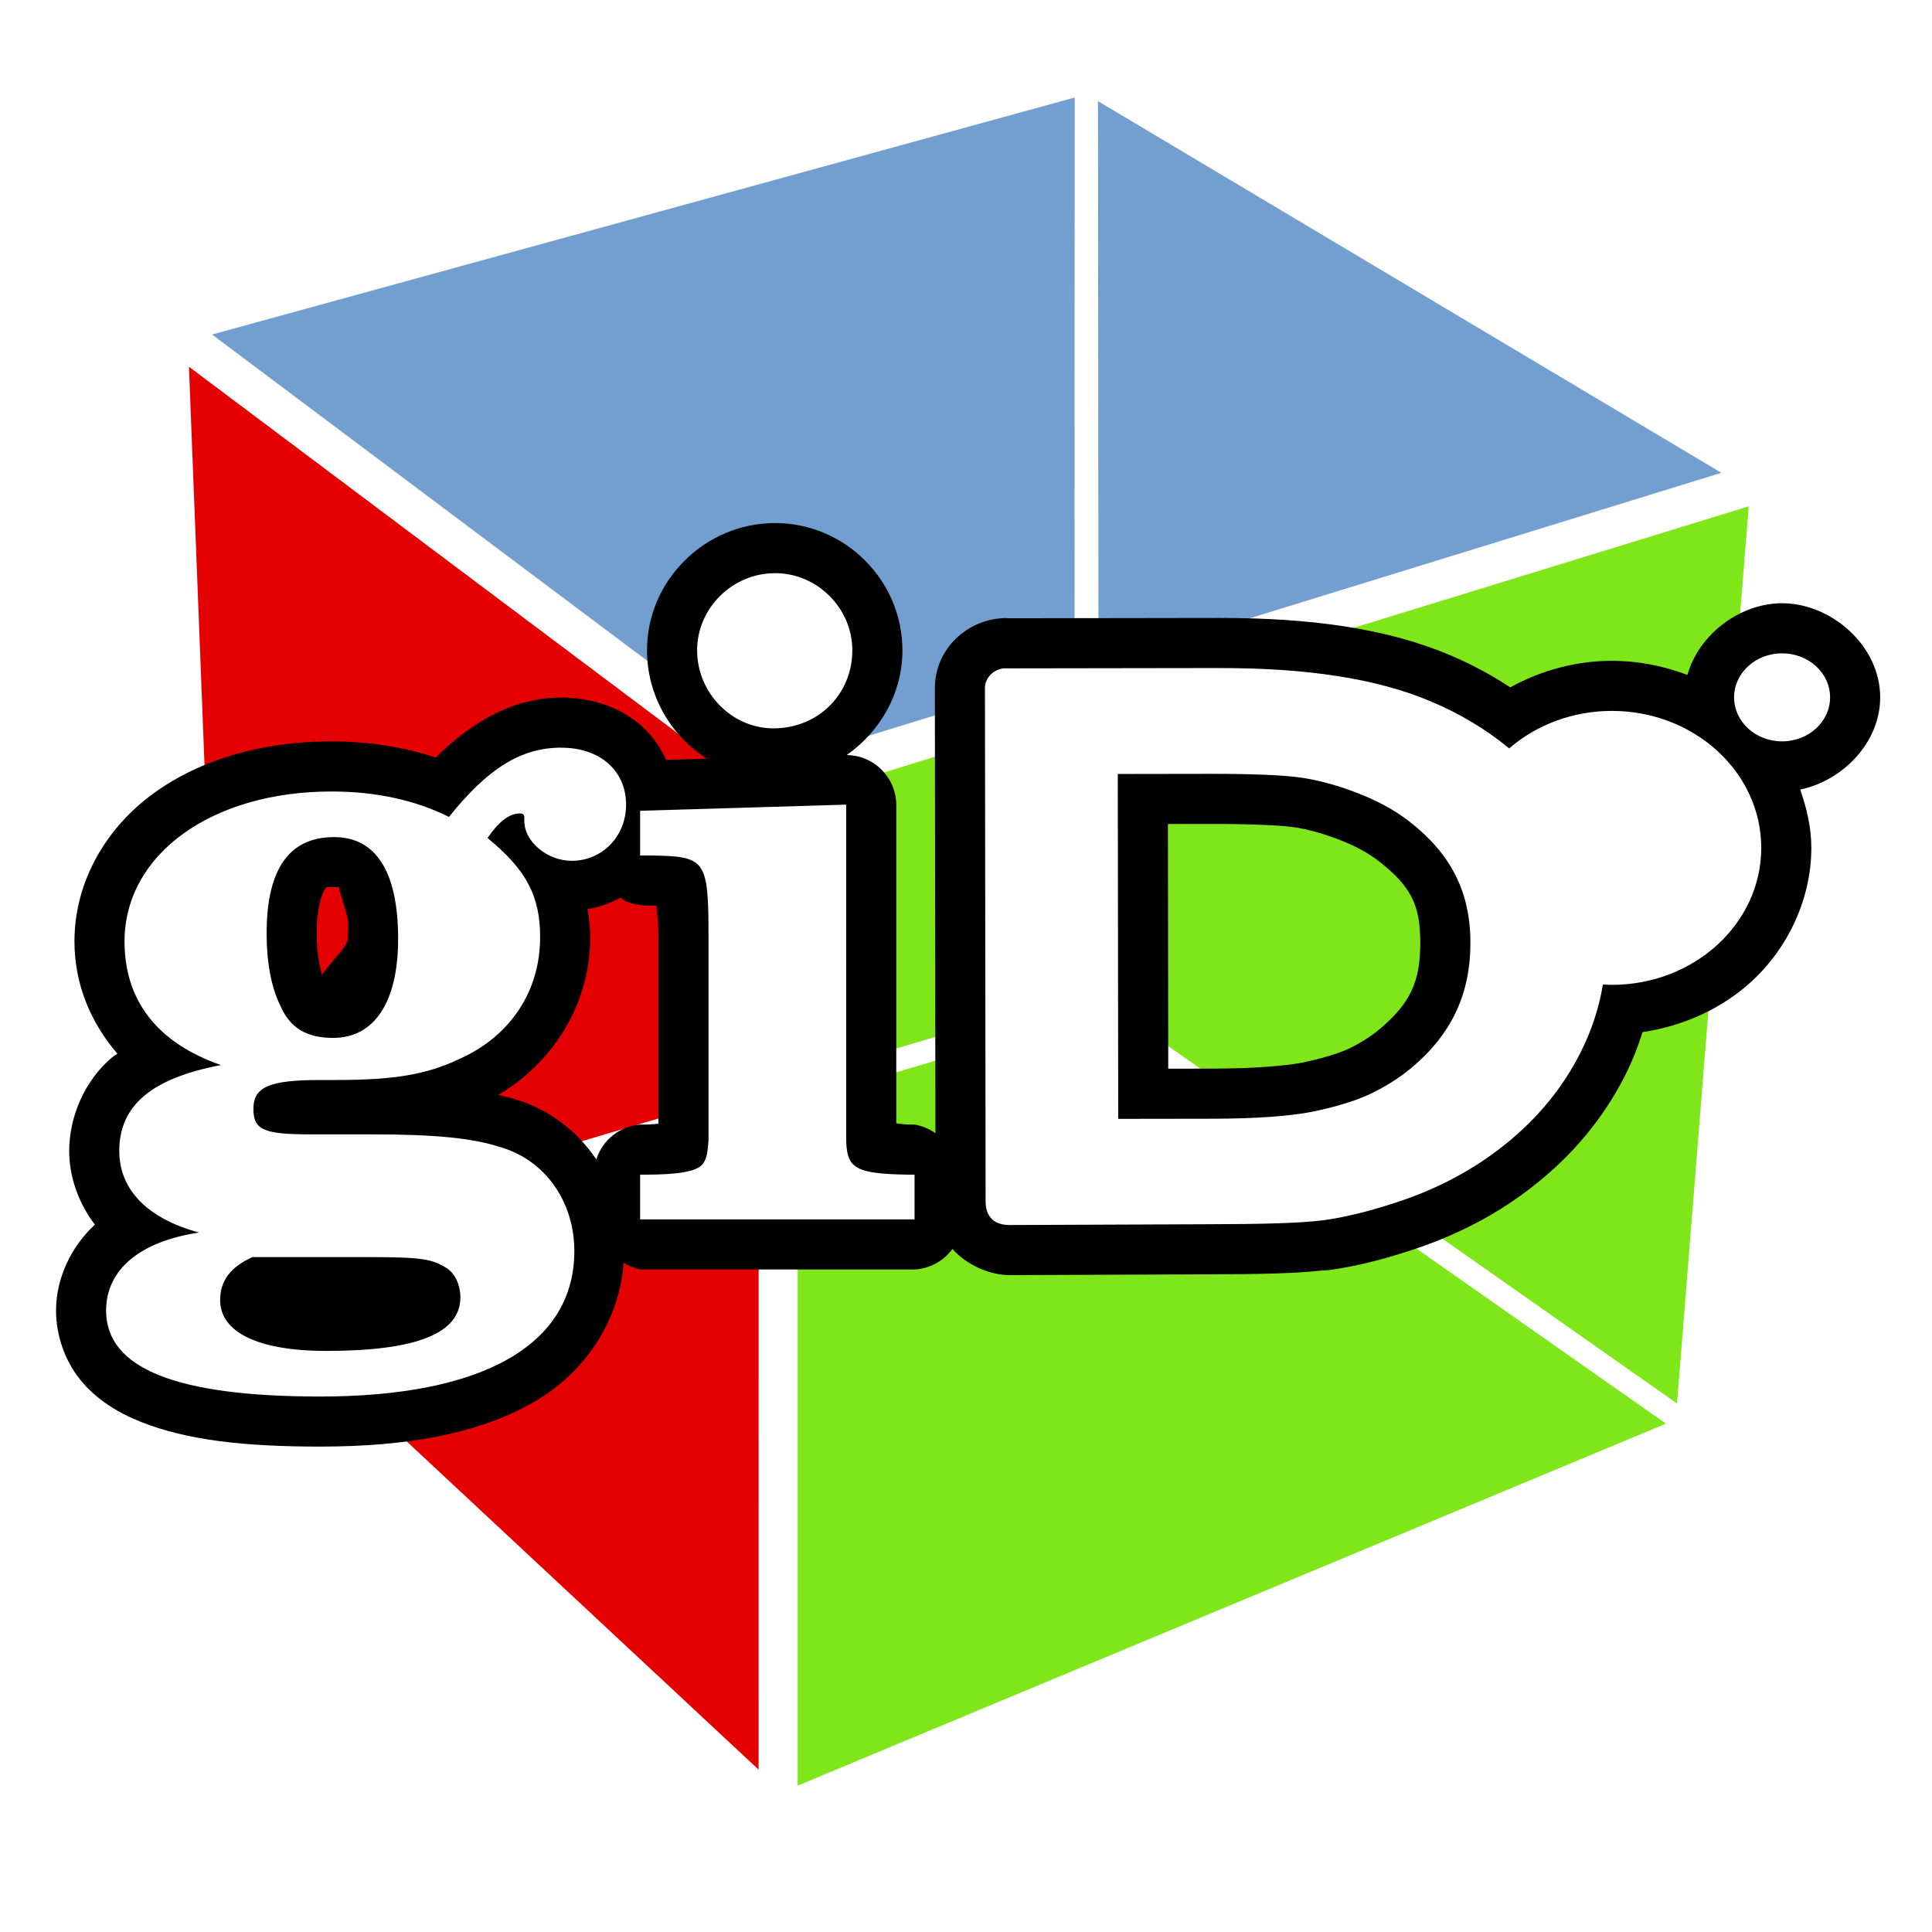
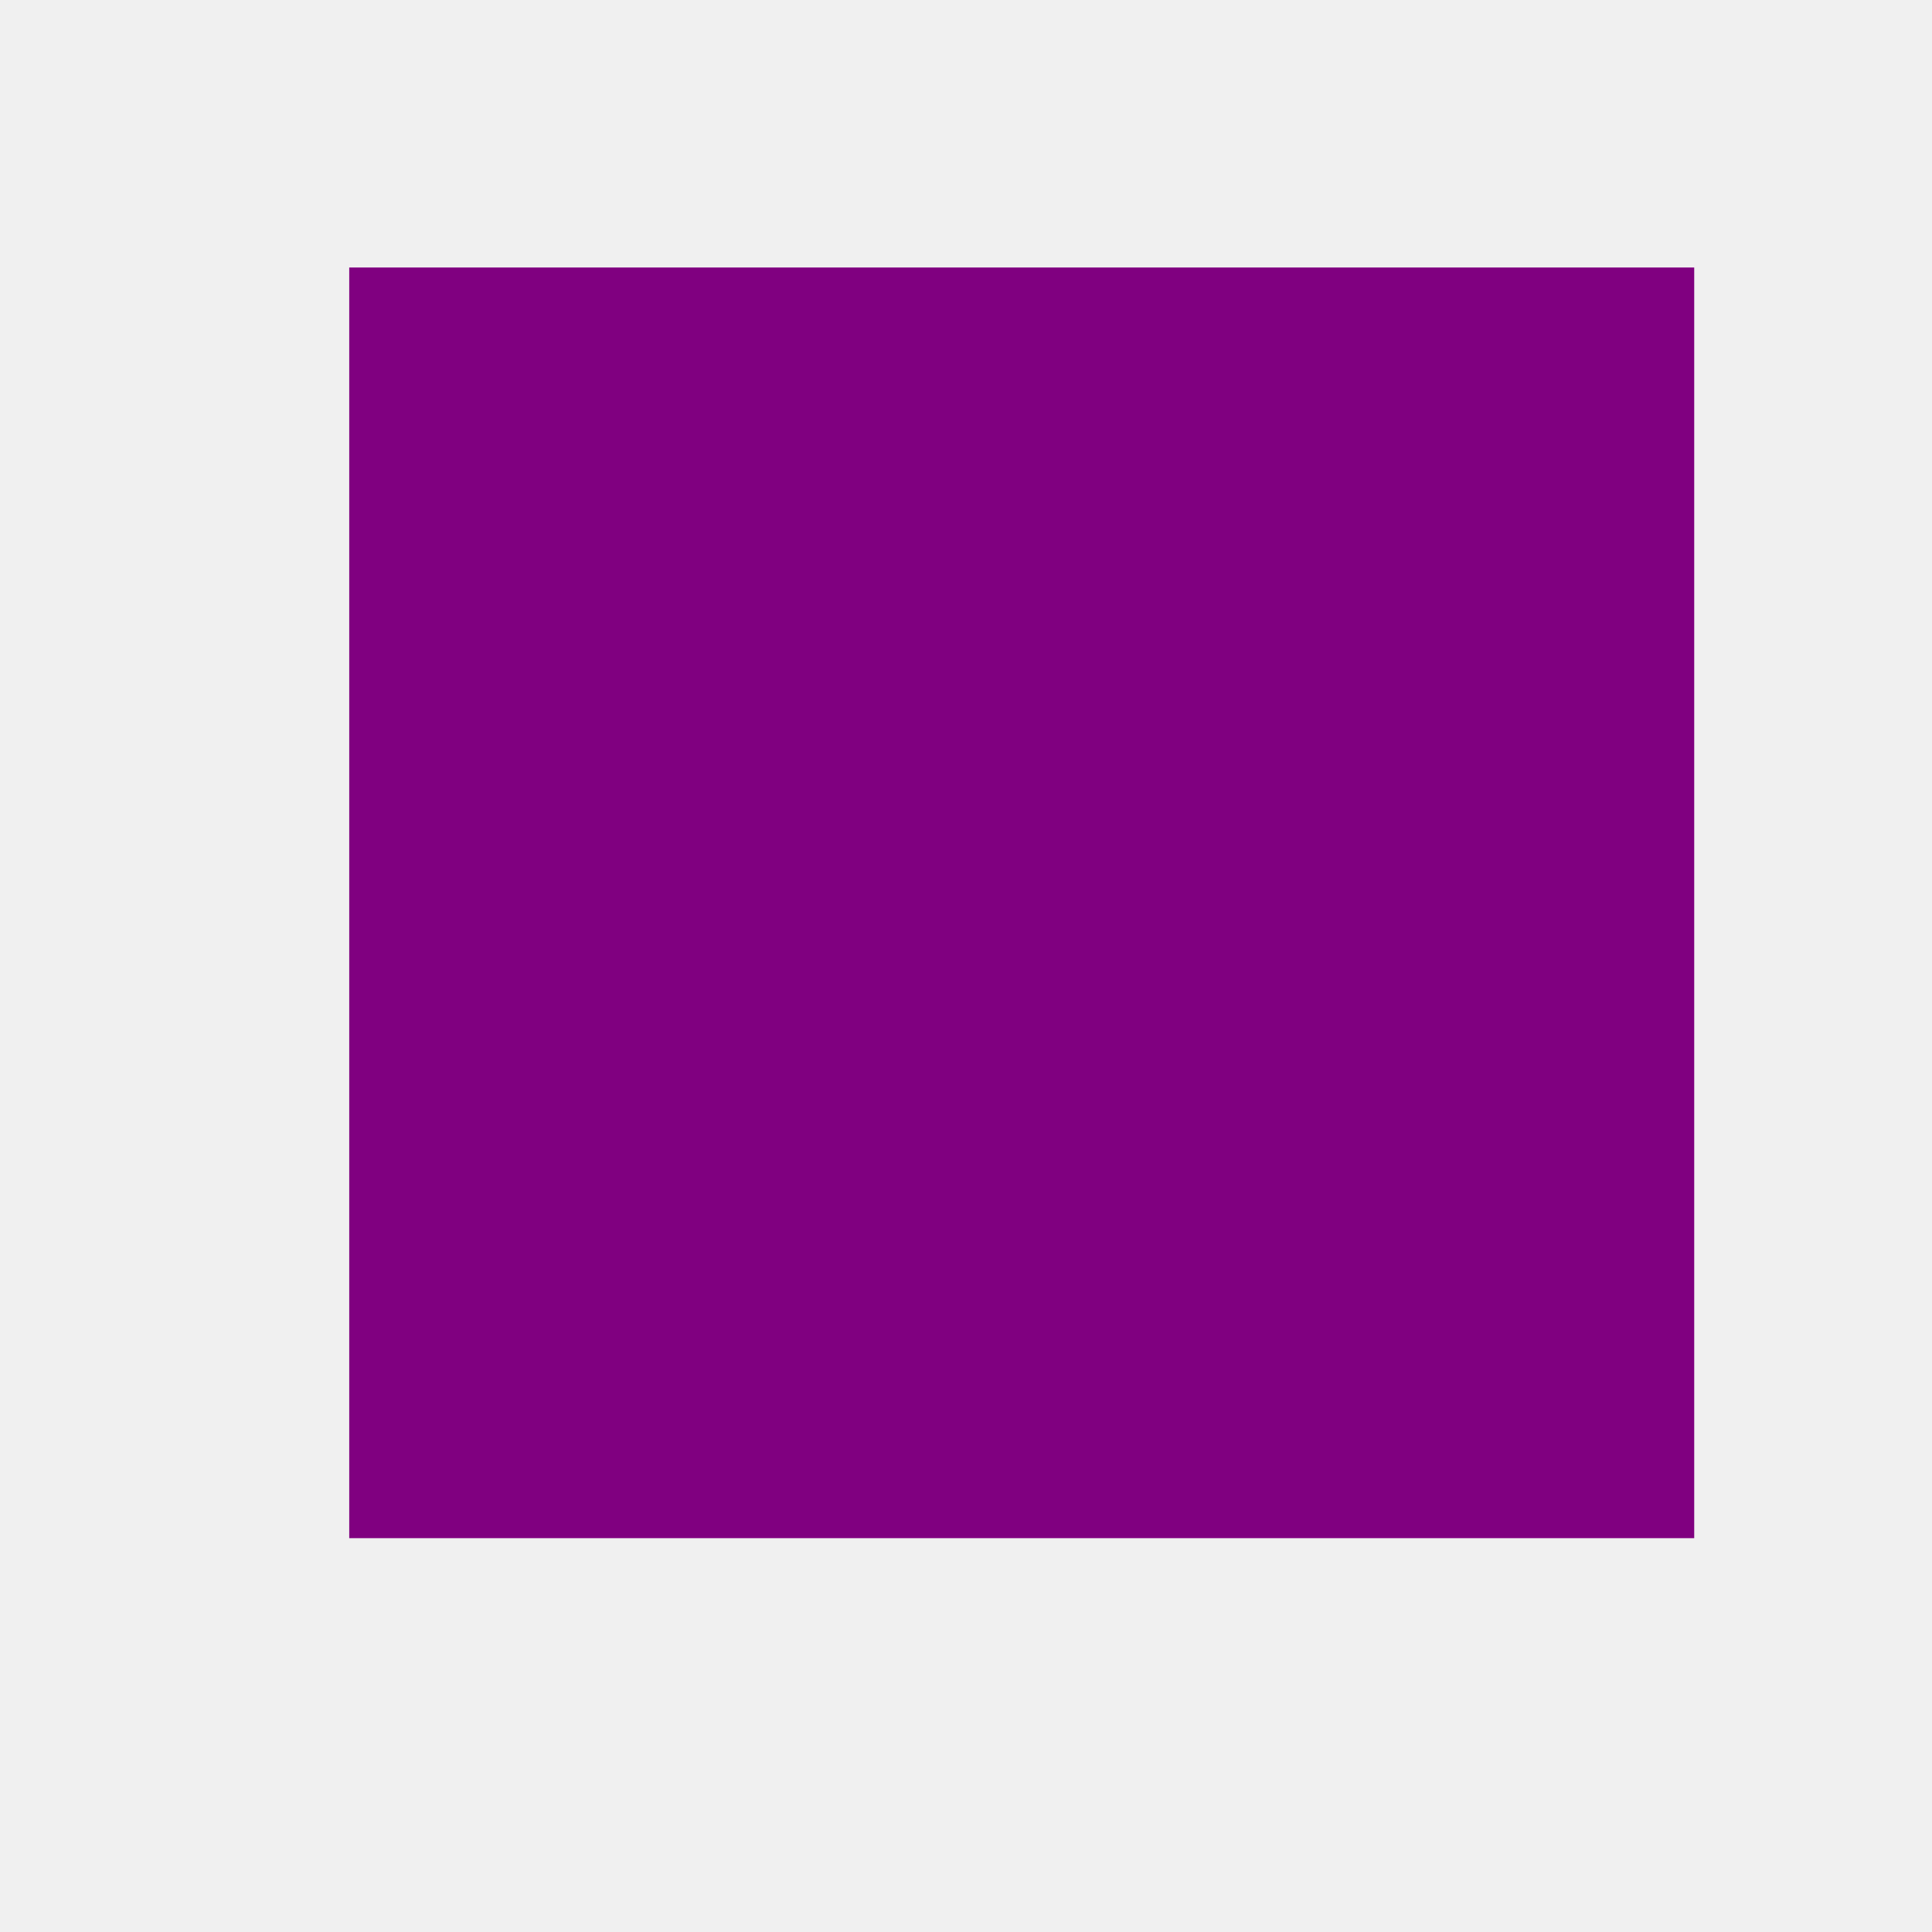
<svg xmlns="http://www.w3.org/2000/svg" width="68.792mm" height="68.792mm" version="1.1" viewBox="0 0 68.792 68.792" xml:space="preserve" id="svg30">
  <defs id="defs34" />
-   <g transform="matrix(0.5416667,0,0,0.5416667,75.66,50.42267)" stroke-linecap="square" stroke-width="0.244" id="g22">
-     <rect x="-139.68" y="-93.088" width="127" height="127" fill="#ffffff" stop-color="#000000" id="rect2" style="stroke-width:0.391" />
-     <g id="g12" style="stroke-width:0.244">
-       <path d="m -127.26,-68.979 37.451,28.088 0.004,19.372 -35.191,10.437 z" fill="#e40000" stop-color="#000000" id="path4" style="stroke-width:0.391" />
-       <path d="m -89.811,-19.952 -0.002,43.191 -35.175,-32.806 z" fill="#e40000" stop-color="#000000" id="path6" style="stroke-width:0.391" />
-       <path d="m -125.74,-71.098 56.705,-15.579 -0.011,37.787 -19.189,5.911 z" fill="#729fcf" stop-color="#000000" id="path8" style="stroke-width:0.391" />
-       <path d="m -67.503,-86.44 40.979,24.432 -40.948,12.63 z" fill="#729fcf" stop-color="#000000" id="path10" style="stroke-width:0.391" />
-     </g>
-     <g fill="#7fe719" id="g20" style="stroke-width:0.391">
-       <path d="m -24.728,-59.805 -4.712,58.976 -38.046,-26.725 -0.005,-19.1 z" stop-color="#000000" id="path14" style="stroke-width:0.625" />
-       <path d="m -69.02,-46.188 -0.013,18.544 -18.202,5.4 0.017,-18.32 z" stop-color="#000000" id="path16" style="stroke-width:0.625" />
-       <path d="m -87.245,-20.67 18.891,-5.624 38.188,26.79 -57.079,23.795 z" stop-color="#000000" id="path18" style="stroke-width:0.625" />
-     </g>
-   </g>
-   <g stroke-width="0.298" id="g28" transform="matrix(0.5416667,0,0,0.5416667,-3.7449144e-6,-8.8672001e-7)">
-     <path transform="matrix(0.25918,0,0,0.25918,36.204,24.127)" d="m 56.912,39.574 c -17.812,0 -32.496,14.543 -32.496,32.275 0,11.553 6.105,21.714 15.18,27.482 l -10.318,0.307 c -1.521,-3.318 -3.662,-6.328 -6.363,-8.691 -5.582,-4.884 -12.869,-7.117 -20.264,-7.117 -11.83,0 -22.424,5.872 -31.822,15.23 -8.159,-2.722 -17.035,-4.111 -26.443,-4.111 -17.459,0 -33.154,4.493 -45.127,13.178 -11.973,8.684 -20.062,22.311 -20.062,37.555 0,10.804 4.107,20.612 10.896,28.467 -0.456,0.349 -0.964,0.616 -1.406,0.988 -6.816,5.747 -10.824,14.902 -10.824,23.697 0,6.736 2.471,13.366 6.519,18.684 -5.933,5.437 -9.855,13.499 -9.855,21.791 0,6.236 2.216,12.756 6.227,17.65 4.011,4.895 9.322,8.184 15.203,10.543 11.761,4.719 26.477,6.305 45.539,6.305 22.025,0 40.104,-3.238 54.059,-11.207 13.081,-7.47 21.866,-20.641 22.928,-35.449 a 12.707,12.707 0 0 0 4.186,1.734 h 69.605 a 12.707,12.707 0 0 0 9.602,-5.211 c 3.384,3.866 9.252,6.644 14.496,6.644 a 12.707,12.707 0 0 0 0.051,0 l 49.822,-0.199 c 13.559,-0.024 22.625,-0.219 29.582,-0.986 0.04,-5e-5 0.04,0.001 0.137,0 a 12.707,12.707 0 0 0 1.328,-0.1 12.707,12.707 0 0 0 0.289,-0.021 c 6.317,-0.877 12.782,-2.463 19.578,-4.666 12.213,-3.827 23.347,-9.587 32.961,-17.361 9.438,-7.562 16.949,-16.713 22.205,-27.004 a 12.707,12.707 0 0 0 0.002,0 c 1.869,-3.66 3.36,-7.446 4.588,-11.299 10.237,-1.527 20.031,-5.871 27.582,-12.793 9.459,-8.671 15.221,-21.209 15.221,-33.934 -1.6e-4,-5.062 -1.136,-10.022 -2.83,-14.793 10.756,-2.216 20.291,-11.898 20.293,-23.383 v -0.002 c 3.7e-4,-13.101 -12.405,-23.867 -24.879,-23.869 -10.605,-0.002 -21.088,7.806 -24.016,18.188 -6.091,-2.337 -12.627,-3.586 -19.174,-3.586 a 12.707,12.707 0 0 0 -0.008,0 c -8.991,0.006 -17.931,2.413 -25.744,6.734 -4.777,-3.138 -9.868,-5.899 -15.301,-8.178 -16.08,-6.813 -35.525,-9.465 -58.711,-9.426 h -0.023 l -53.828,0.08 a 12.707,12.707 0 0 0 -0.053,0 c 0.879,-0.005 0.133,-0.188 -2.168,0.098 -8.444,1.048 -15.823,8.15 -15.855,17.547 a 12.707,12.707 0 0 0 0,0.059 l 0.145,112.9 a 12.707,12.707 0 0 0 -5.291,-2.191 h -1.154 c -1.674,-0.028 -2.327,-0.19 -3.486,-0.32 v -80.822 a 12.707,12.707 0 0 0 -12.582,-12.578 c 8.48,-5.919 14.139,-15.665 14.139,-26.562 0,-17.733 -14.542,-32.275 -32.275,-32.275 z m 110.12,76.309 a 12.707,12.707 0 0 0 0.004,0 c 10.578,-0.019 18.185,0.381 21.186,0.793 3.289,0.452 7.237,1.464 11.592,3.147 a 12.707,12.707 0 0 0 0.055,0.021 c 4.163,1.586 7.441,3.394 10.094,5.449 8.199,6.376 10.561,11.098 10.578,20.633 0.018,9.992 -2.528,15.478 -10.426,22.094 -2.288,1.883 -4.843,3.502 -7.783,4.893 -2.343,1.087 -6.236,2.357 -11.576,3.482 -4.168,0.828 -12.272,1.53 -22.977,1.549 l -11.168,0.016 -0.08,-62.061 z m -220.9,15.906 c 3.166,10.381 2.493,7.512 2.447,13.227 -0.616,3.789 -11.234,11.182 -5.338,12.307 -0.035,-0.08 -0.016,-0.048 -0.127,-0.301 a 12.707,12.707 0 0 0 -0.264,-0.564 c -1.138,-2.276 -2.219,-6.983 -2.219,-12.775 0,-6.74 1.427,-10.286 1.986,-11.078 0.559,-0.792 -0.248,-0.68 2.434,-0.68 0.904,0 1.059,-0.14 1.08,-0.135 z m 71.58,2.754 c 2.263,2.536 10.648,2.121 7.894,2.051 0.714,0.012 0.616,0.041 1.209,0.064 0.232,1.969 0.49,4.51 0.49,8.135 v 47.125 c -1.331,0.081 -1.789,0.215 -3.752,0.215 h -0.889 a 12.707,12.707 0 0 0 -11.102,8.832 c -4.783,-7.057 -11.731,-12.538 -20.232,-15.131 -1.498,-0.493 -3.1,-0.842 -4.678,-1.225 14.224,-8.325 23.363,-23.361 23.363,-40.039 0,-2.396 -0.29,-4.746 -0.711,-7.068 3.006,-0.486 5.816,-1.511 8.406,-2.959 z m -35.42,52.422 c -0.081,0.037 -0.165,0.07 -0.127,0.049 0.041,-0.019 0.086,-0.029 0.127,-0.049 z" id="path24" style="stroke-width:0.298" />
-     <path d="m 50.955,37.677 c -2.824,0 -5.13,2.305 -5.13,5.072 0,2.824 2.306,5.13 5.015,5.13 2.94,0 5.188,-2.248 5.188,-5.13 0,-2.767 -2.306,-5.072 -5.072,-5.072 z m 66.191,5.27 a 3.156,2.893 0 0 0 -3.156,2.893 3.156,2.893 0 0 0 3.156,2.893 3.156,2.893 0 0 0 3.156,-2.893 3.156,2.893 0 0 0 -3.156,-2.893 z m -37.051,0.967 -13.952,0.021 c -0.06,3.38e-4 -0.117,-0.007 -0.175,0 -0.684,0.085 -1.22,0.631 -1.222,1.291 l 0.043,33.737 c 0,0.511 0.138,1.565 1.576,1.565 l 12.92,-0.052 c 3.693,-0.006 6.167,-0.07 7.64,-0.256 0.009,5e-5 0.026,8.6e-5 0.035,0 1.41,-0.196 2.903,-0.557 4.527,-1.084 2.823,-0.883 5.326,-2.187 7.478,-3.928 2.107,-1.687 3.74,-3.685 4.888,-5.932 0.75,-1.468 1.255,-2.992 1.515,-4.559 a 9.823,9.004 0 0 0 0.585,0.022 9.823,9.004 0 0 0 9.823,-9.004 9.823,9.004 0 0 0 -9.823,-9.004 9.823,9.004 0 0 0 -6.747,2.466 c -1.513,-1.253 -3.243,-2.29 -5.173,-3.099 -3.554,-1.507 -8.188,-2.194 -13.937,-2.183 z m -43.204,5.233 c -2.651,0 -4.842,1.383 -7.378,4.553 -2.19,-1.095 -4.784,-1.671 -7.724,-1.671 -7.897,0 -13.603,4.15 -13.603,9.856 0,3.92 2.19,6.686 6.34,8.127 -4.553,0.865 -6.686,2.651 -6.686,5.649 0,2.536 1.844,4.438 5.245,5.361 -3.862,0.576 -6.11,2.421 -6.11,5.13 0,3.804 4.611,5.649 14.064,5.649 10.721,0 16.715,-3.401 16.715,-9.568 0,-3.228 -1.902,-5.937 -4.784,-6.801 -1.902,-0.634 -4.438,-0.865 -8.588,-0.865 h -3.977 c -3.055,0 -3.747,-0.288 -3.747,-1.671 0,-1.441 1.038,-1.902 4.38,-1.902 h 1.038 c 3.804,0 5.937,-0.346 8.127,-1.383 3.343,-1.499 5.303,-4.438 5.303,-8.012 0,-2.709 -0.922,-4.438 -3.458,-6.513 0.749,-1.095 1.441,-1.614 2.133,-1.614 0.173,0 0.288,0.058 0.288,0.288 v 0.231 c 0,1.326 1.499,2.594 3.113,2.594 2.017,0 3.574,-1.614 3.574,-3.689 0,-2.248 -1.729,-3.747 -4.265,-3.747 z m 42.601,1.722 c 2.811,-0.005 4.811,0.08 5.945,0.236 1.15,0.158 2.409,0.491 3.743,1.006 1.322,0.504 2.474,1.121 3.464,1.888 2.724,2.118 4.008,4.624 4.014,7.943 0.006,3.398 -1.235,6.045 -3.889,8.265 -0.816,0.674 -1.724,1.245 -2.725,1.718 -0.946,0.441 -2.181,0.821 -3.74,1.148 -1.47,0.294 -3.702,0.462 -6.608,0.467 l -6.189,0.009 -0.029,-22.671 z m -23.868,2.025 -13.545,0.404 v 2.939 h 0.807 c 3.516,0.058 3.689,0.288 3.689,5.418 v 13.315 c -0.058,0.807 -0.115,1.153 -0.346,1.499 -0.346,0.519 -1.499,0.749 -3.92,0.749 h -0.231 v 2.939 h 18.041 v -2.939 h -0.346 c -3.631,-0.058 -4.15,-0.403 -4.15,-2.478 v -2.882 z m -33.661,2.133 c 2.767,0 4.208,2.305 4.208,6.686 0,4.15 -1.556,6.513 -4.265,6.513 -1.729,0 -2.824,-0.634 -3.458,-2.075 -0.634,-1.268 -0.922,-2.94 -0.922,-4.784 0,-4.265 1.499,-6.34 4.438,-6.34 z m -5.361,27.609 h 7.551 c 3.574,0 4.265,0.115 5.245,0.749 0.519,0.346 0.865,1.095 0.865,1.902 0,2.363 -2.882,3.516 -8.819,3.516 -4.438,0 -6.974,-1.21 -6.974,-3.343 0,-1.268 0.692,-2.19 2.132,-2.824 z" fill="#ffffff" id="path26" style="stroke-width:0.477" />
-   </g>
+   <rect style="fill:#800080;stroke-width:0.265" id="rect1" width="47.89" height="45.244" x="12.435" y="9.525" />
</svg>
